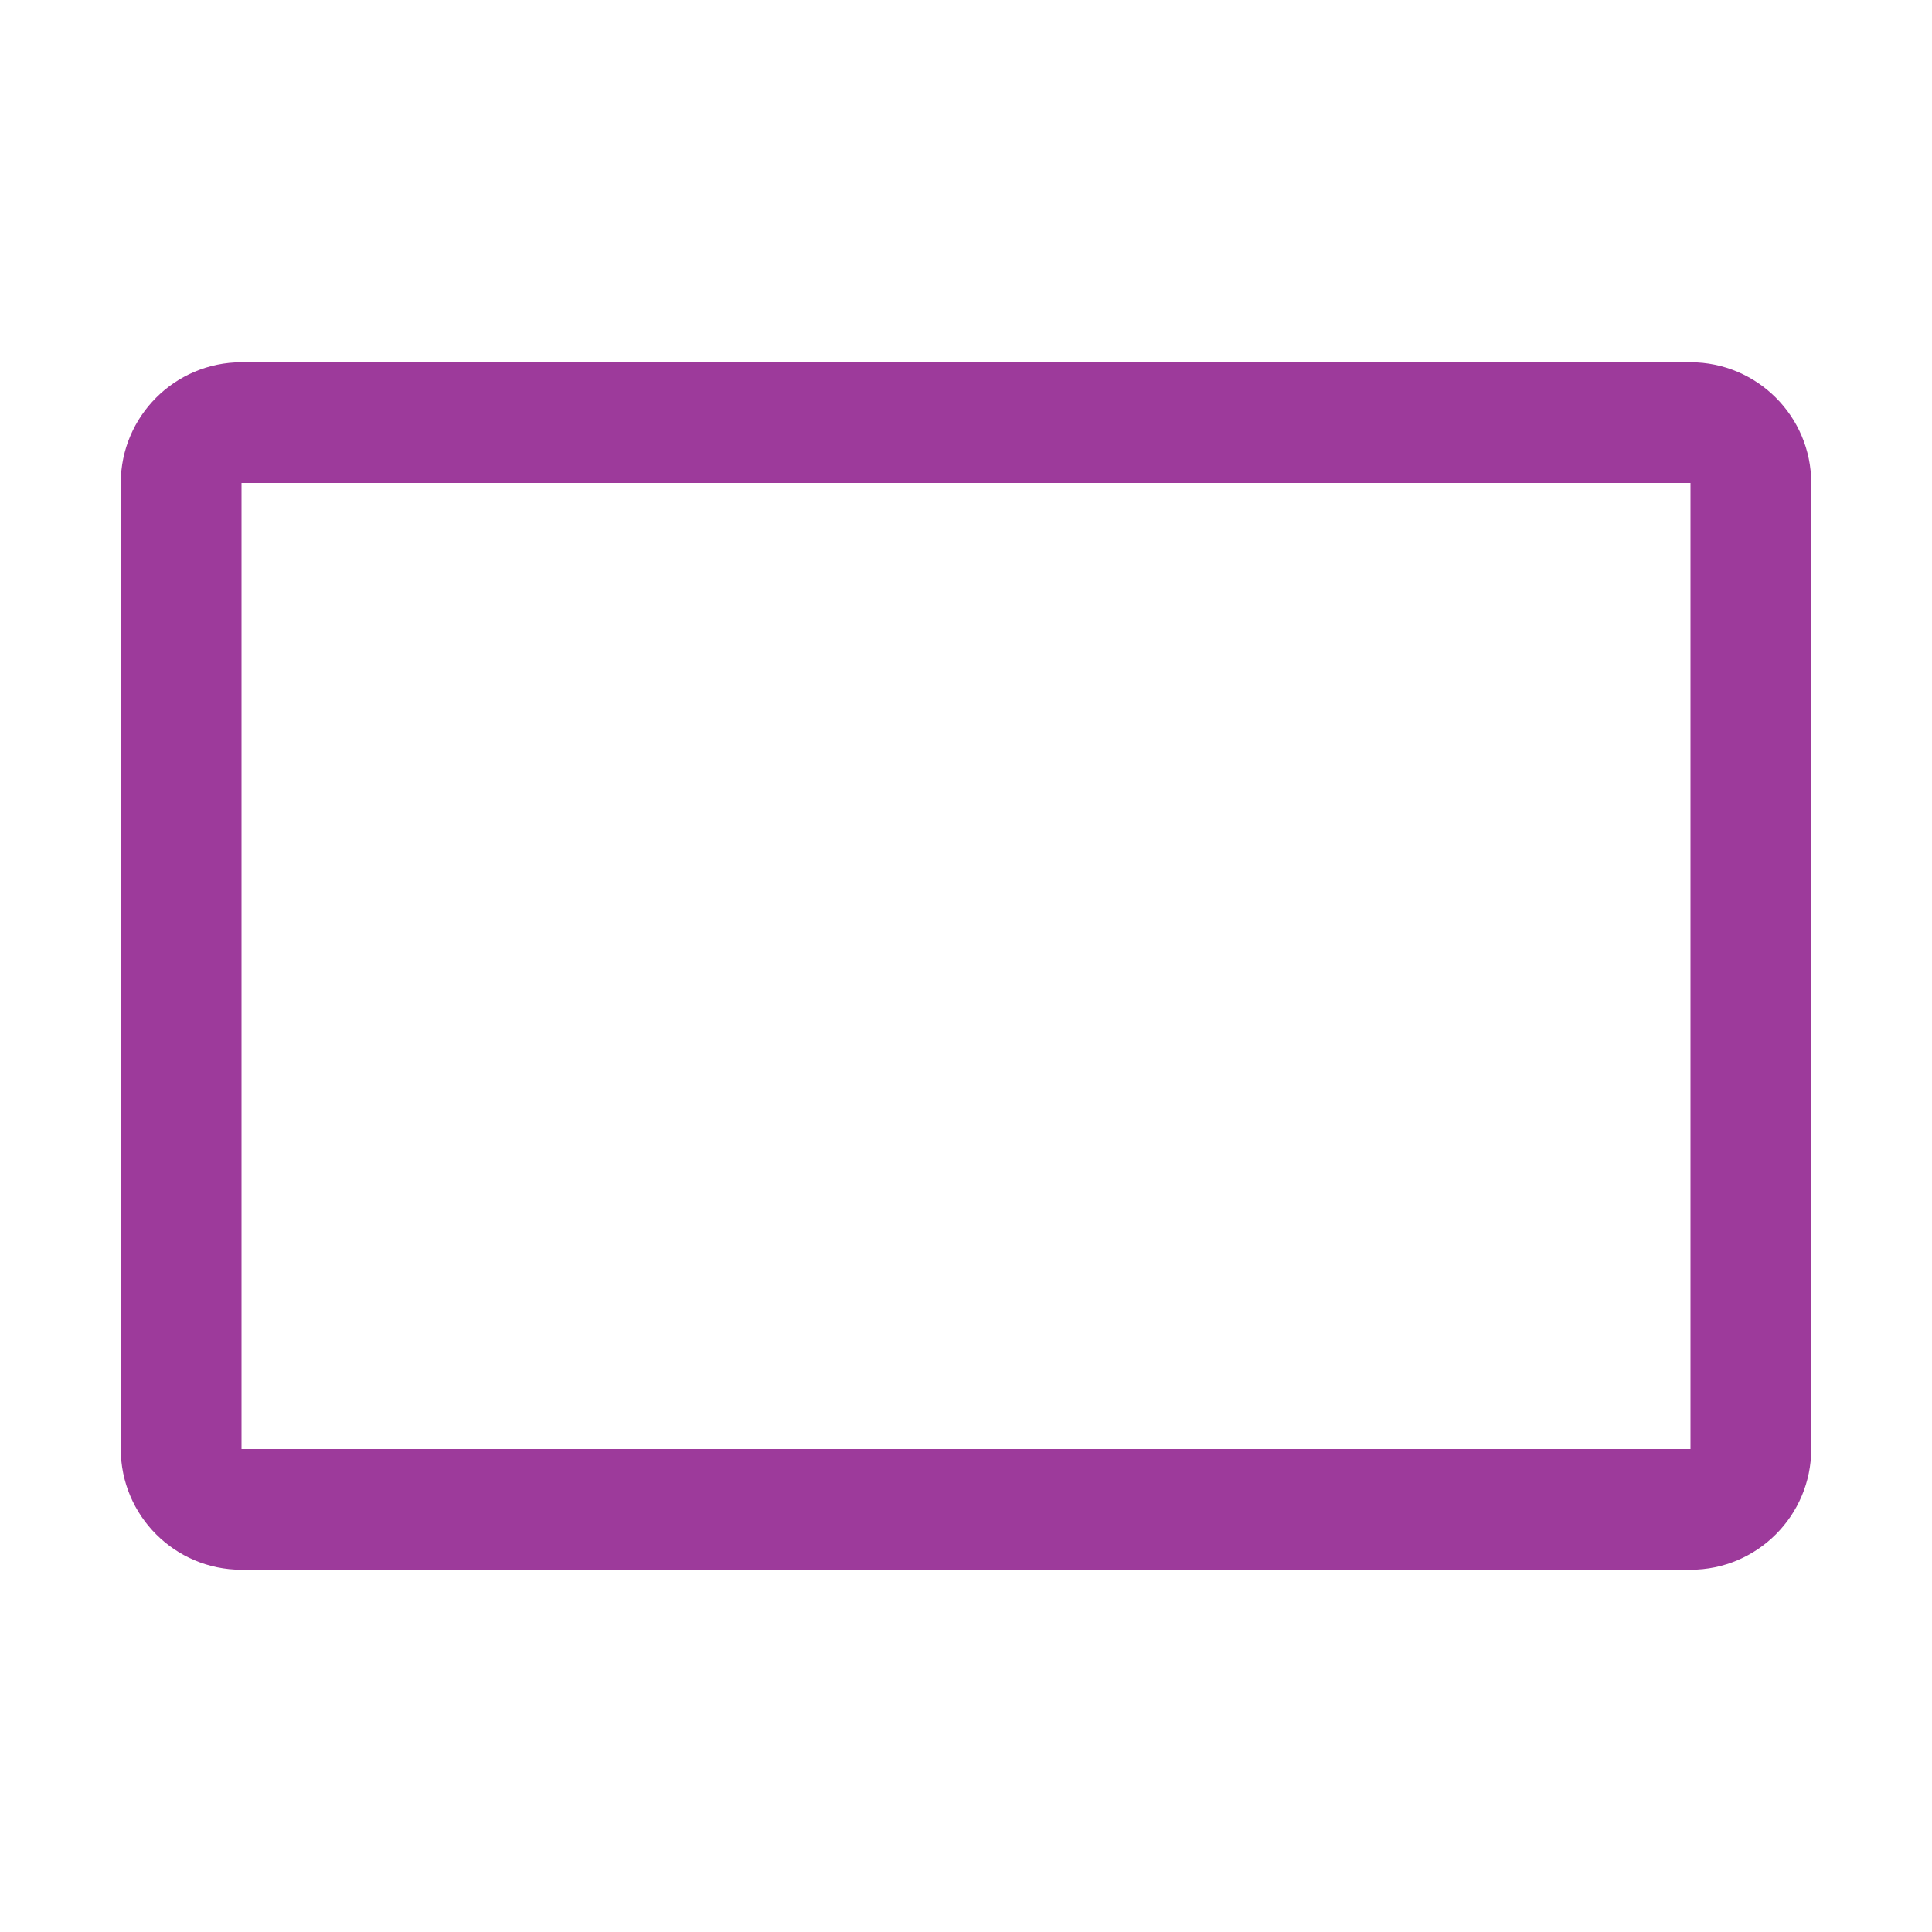
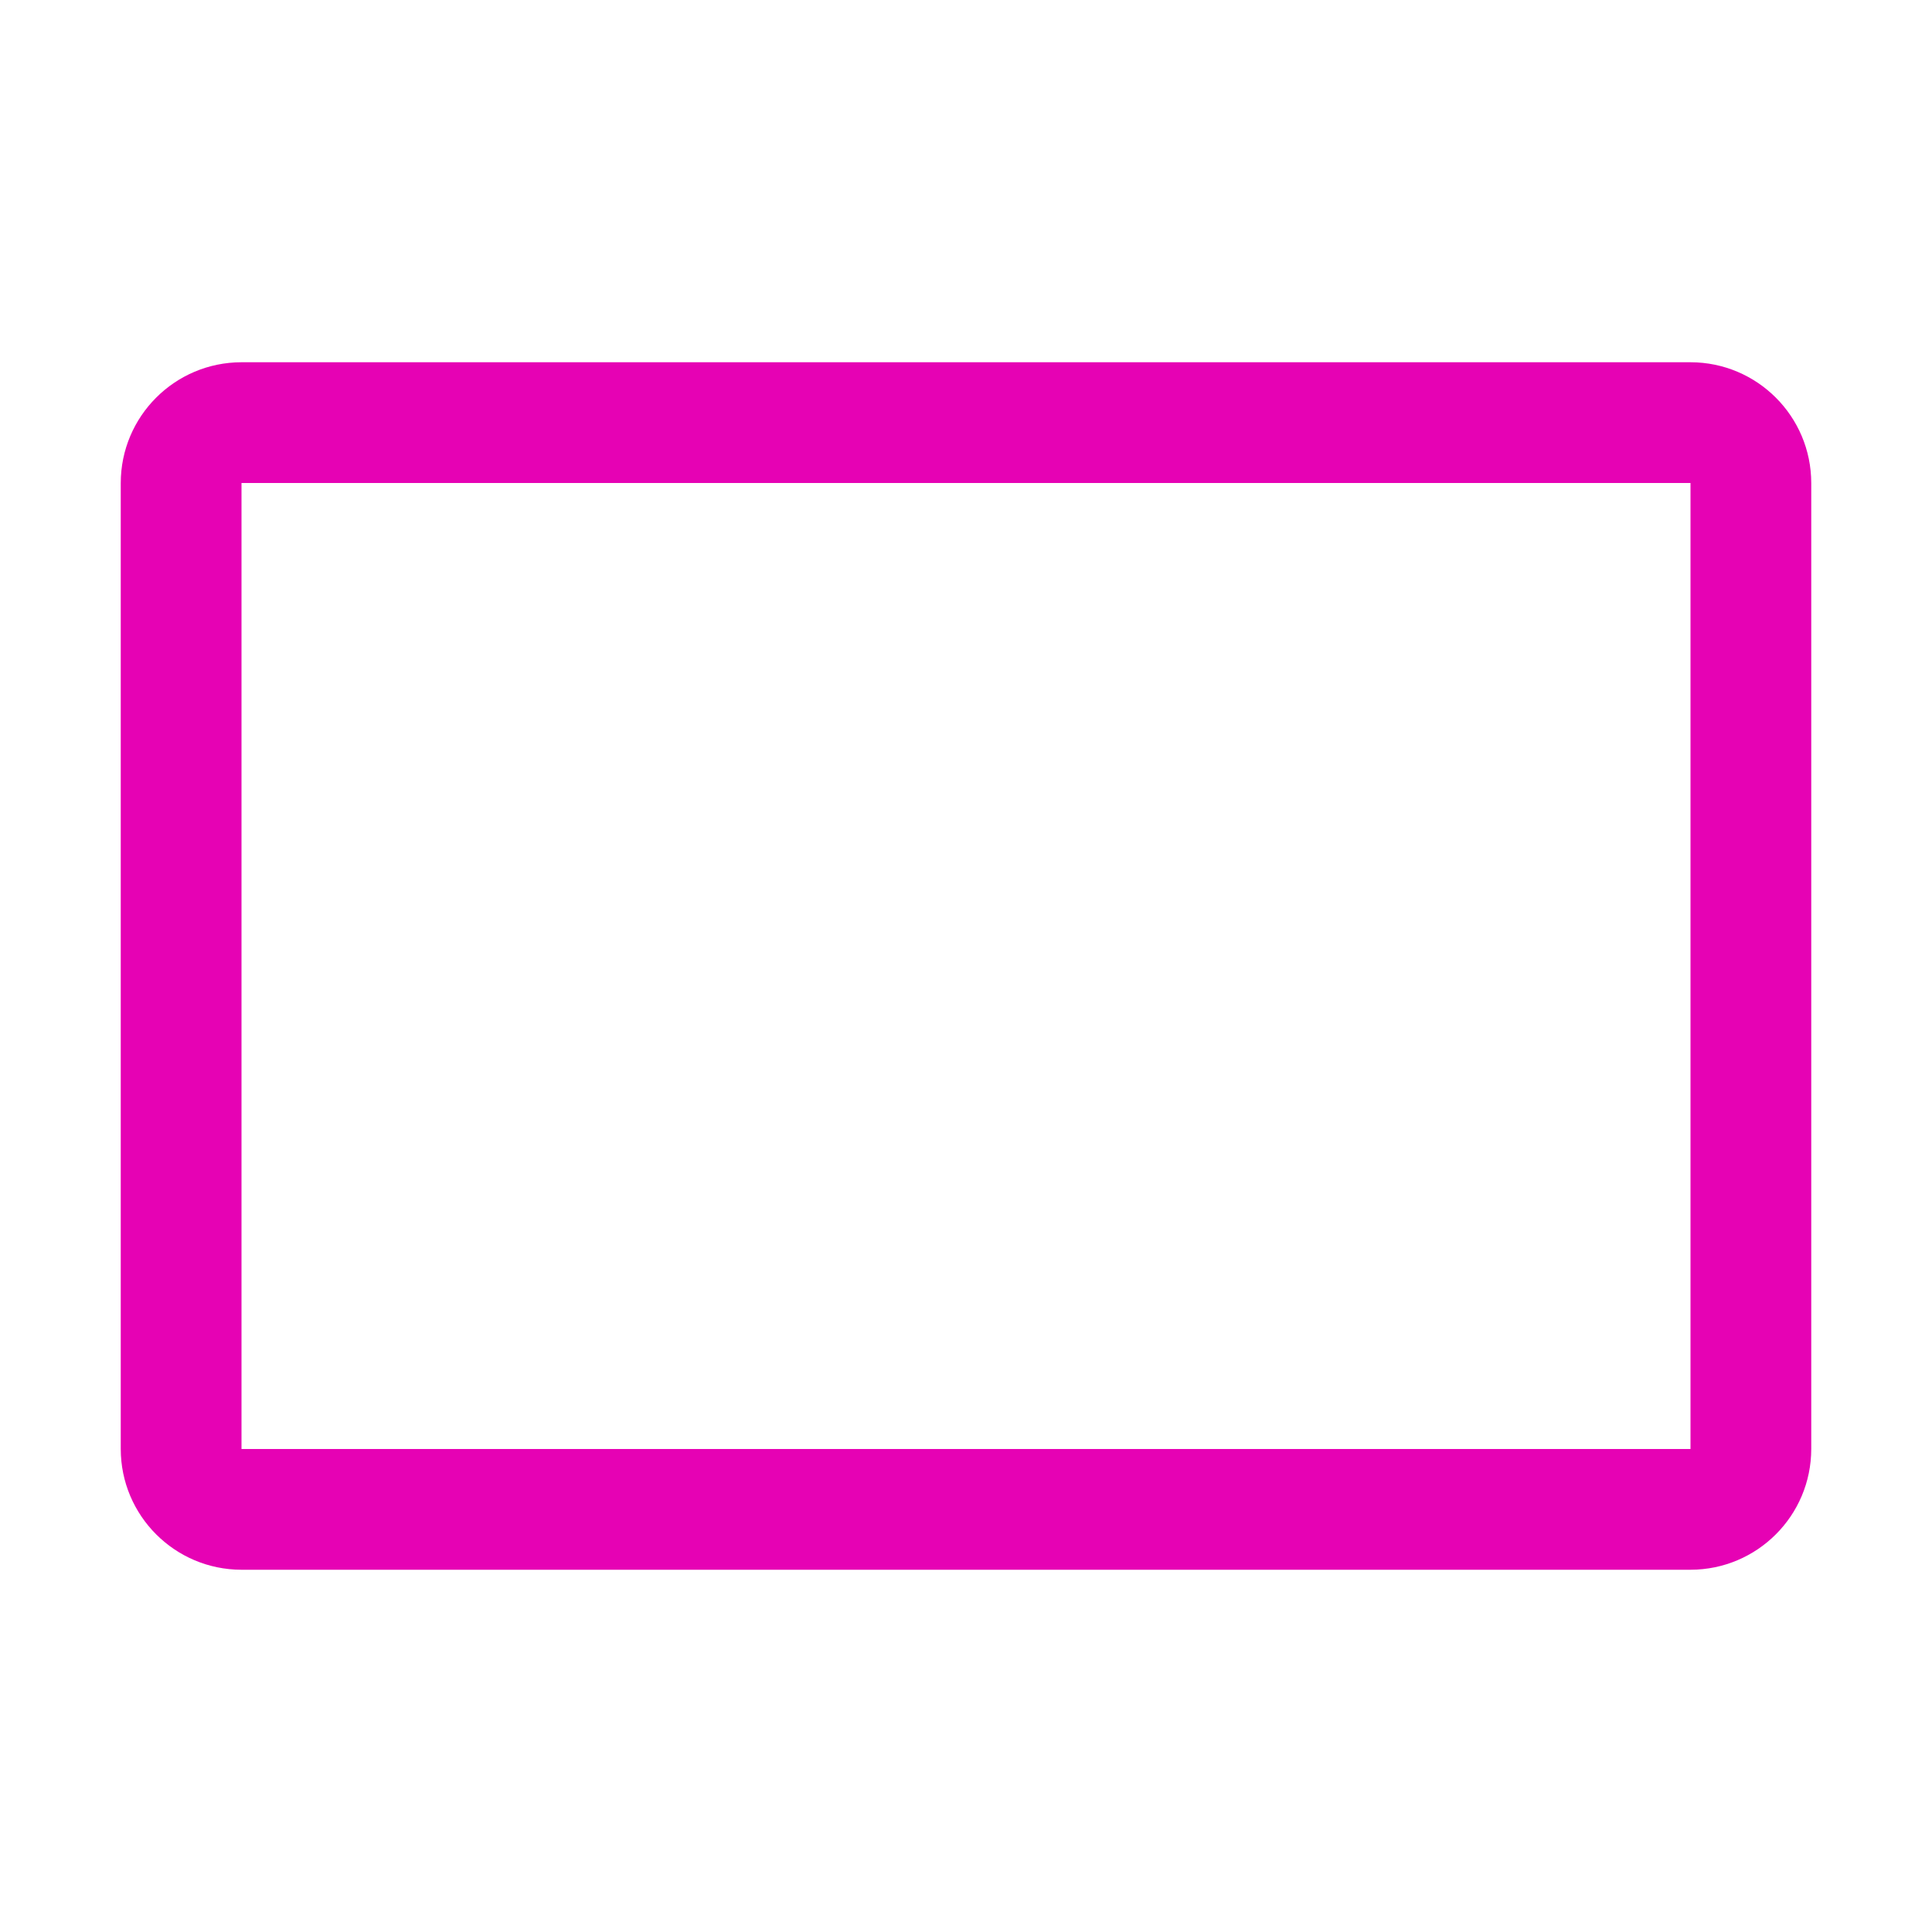
<svg xmlns="http://www.w3.org/2000/svg" height="16" viewBox="0 0 16 16" width="16" version="1.1" id="svg11">
  <defs id="defs15" />
  <linearGradient id="a" gradientUnits="userSpaceOnUse" x1="1" x2="15" y1="8" y2="8">
    <stop offset="0" stop-color="#7c9fcf" id="stop2" />
    <stop offset=".5" stop-color="#7c9ece" id="stop4" />
    <stop offset="1" stop-color="#7b9dcf" id="stop6" />
  </linearGradient>
-   <path d="m2 3a1.001 1.001 0 0 0 -1 1v8a1.001 1.001 0 0 0 1 1h12a1.001 1.001 0 0 0 1-1v-8a1.001 1.001 0 0 0 -1-1zm0 1h12v8h-12z" fill="url(#a)" stroke-width=".145" id="path9" style="fill:#9d3a9b" />
+   <path d="m2 3a1.001 1.001 0 0 0 -1 1v8a1.001 1.001 0 0 0 1 1h12a1.001 1.001 0 0 0 1-1v-8a1.001 1.001 0 0 0 -1-1zm0 1h12v8h-12z" fill="url(#a)" stroke-width=".145" id="path9" style="fill:#e602b4" />
</svg>
